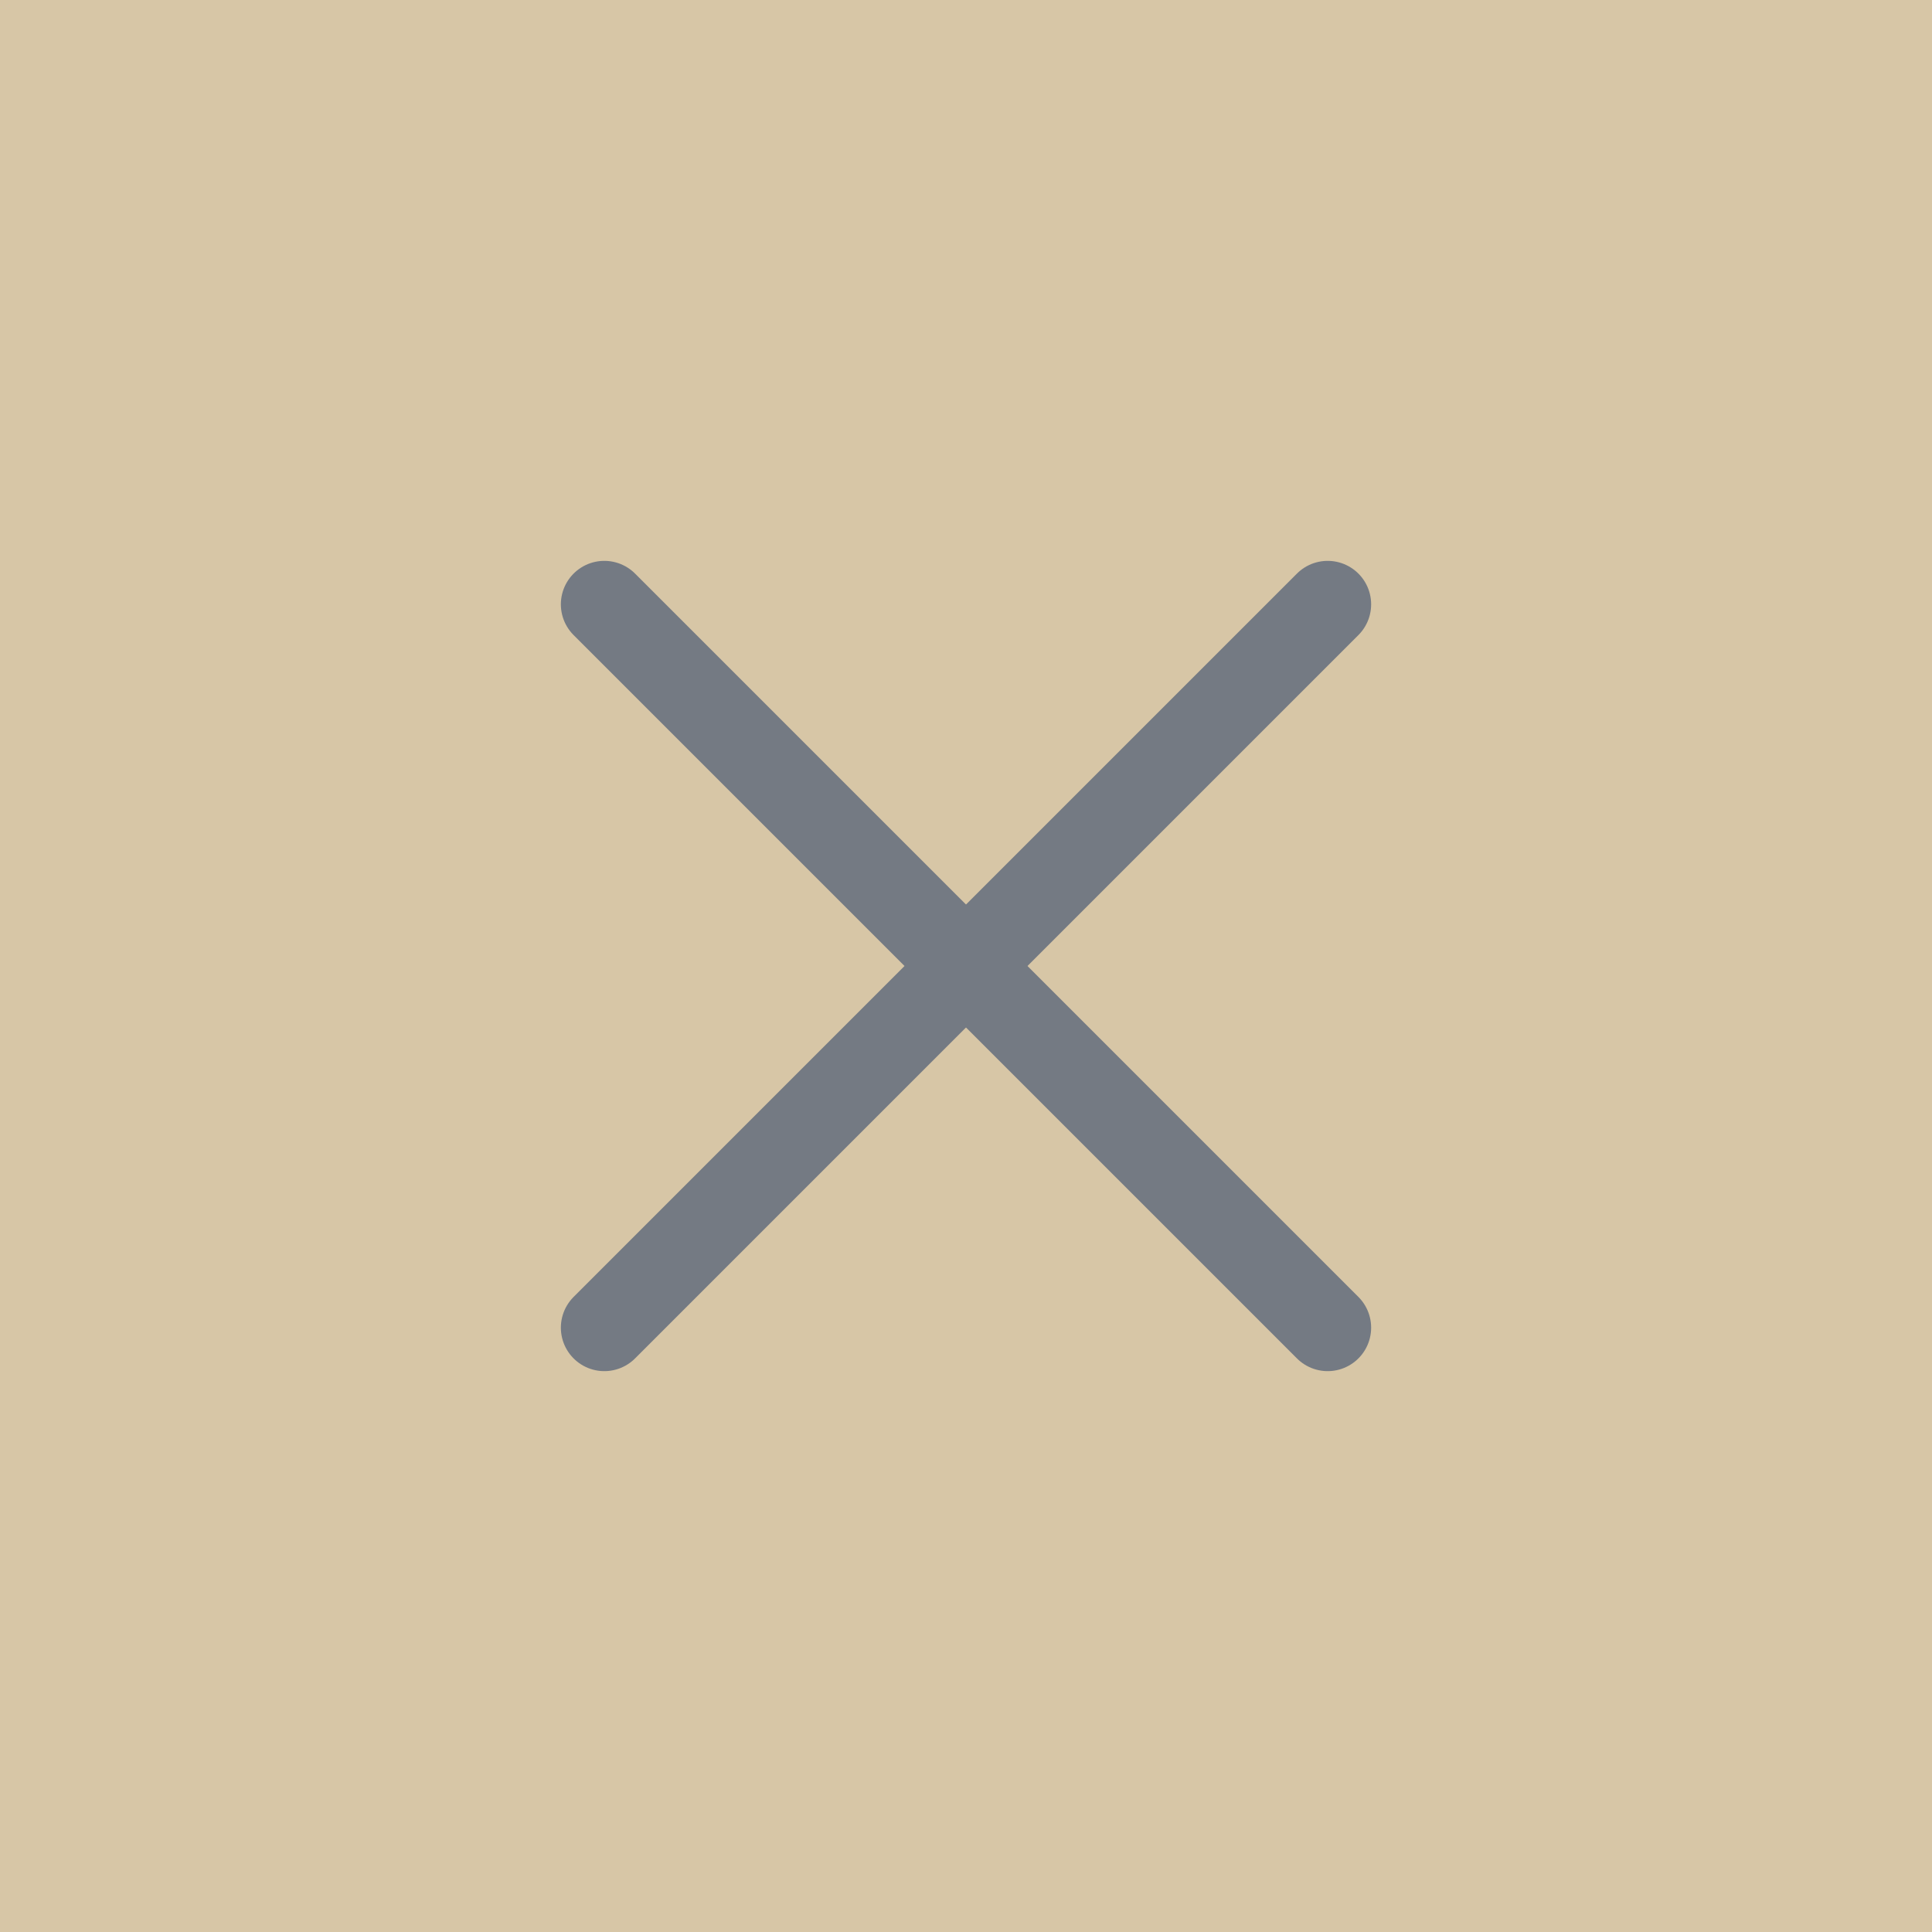
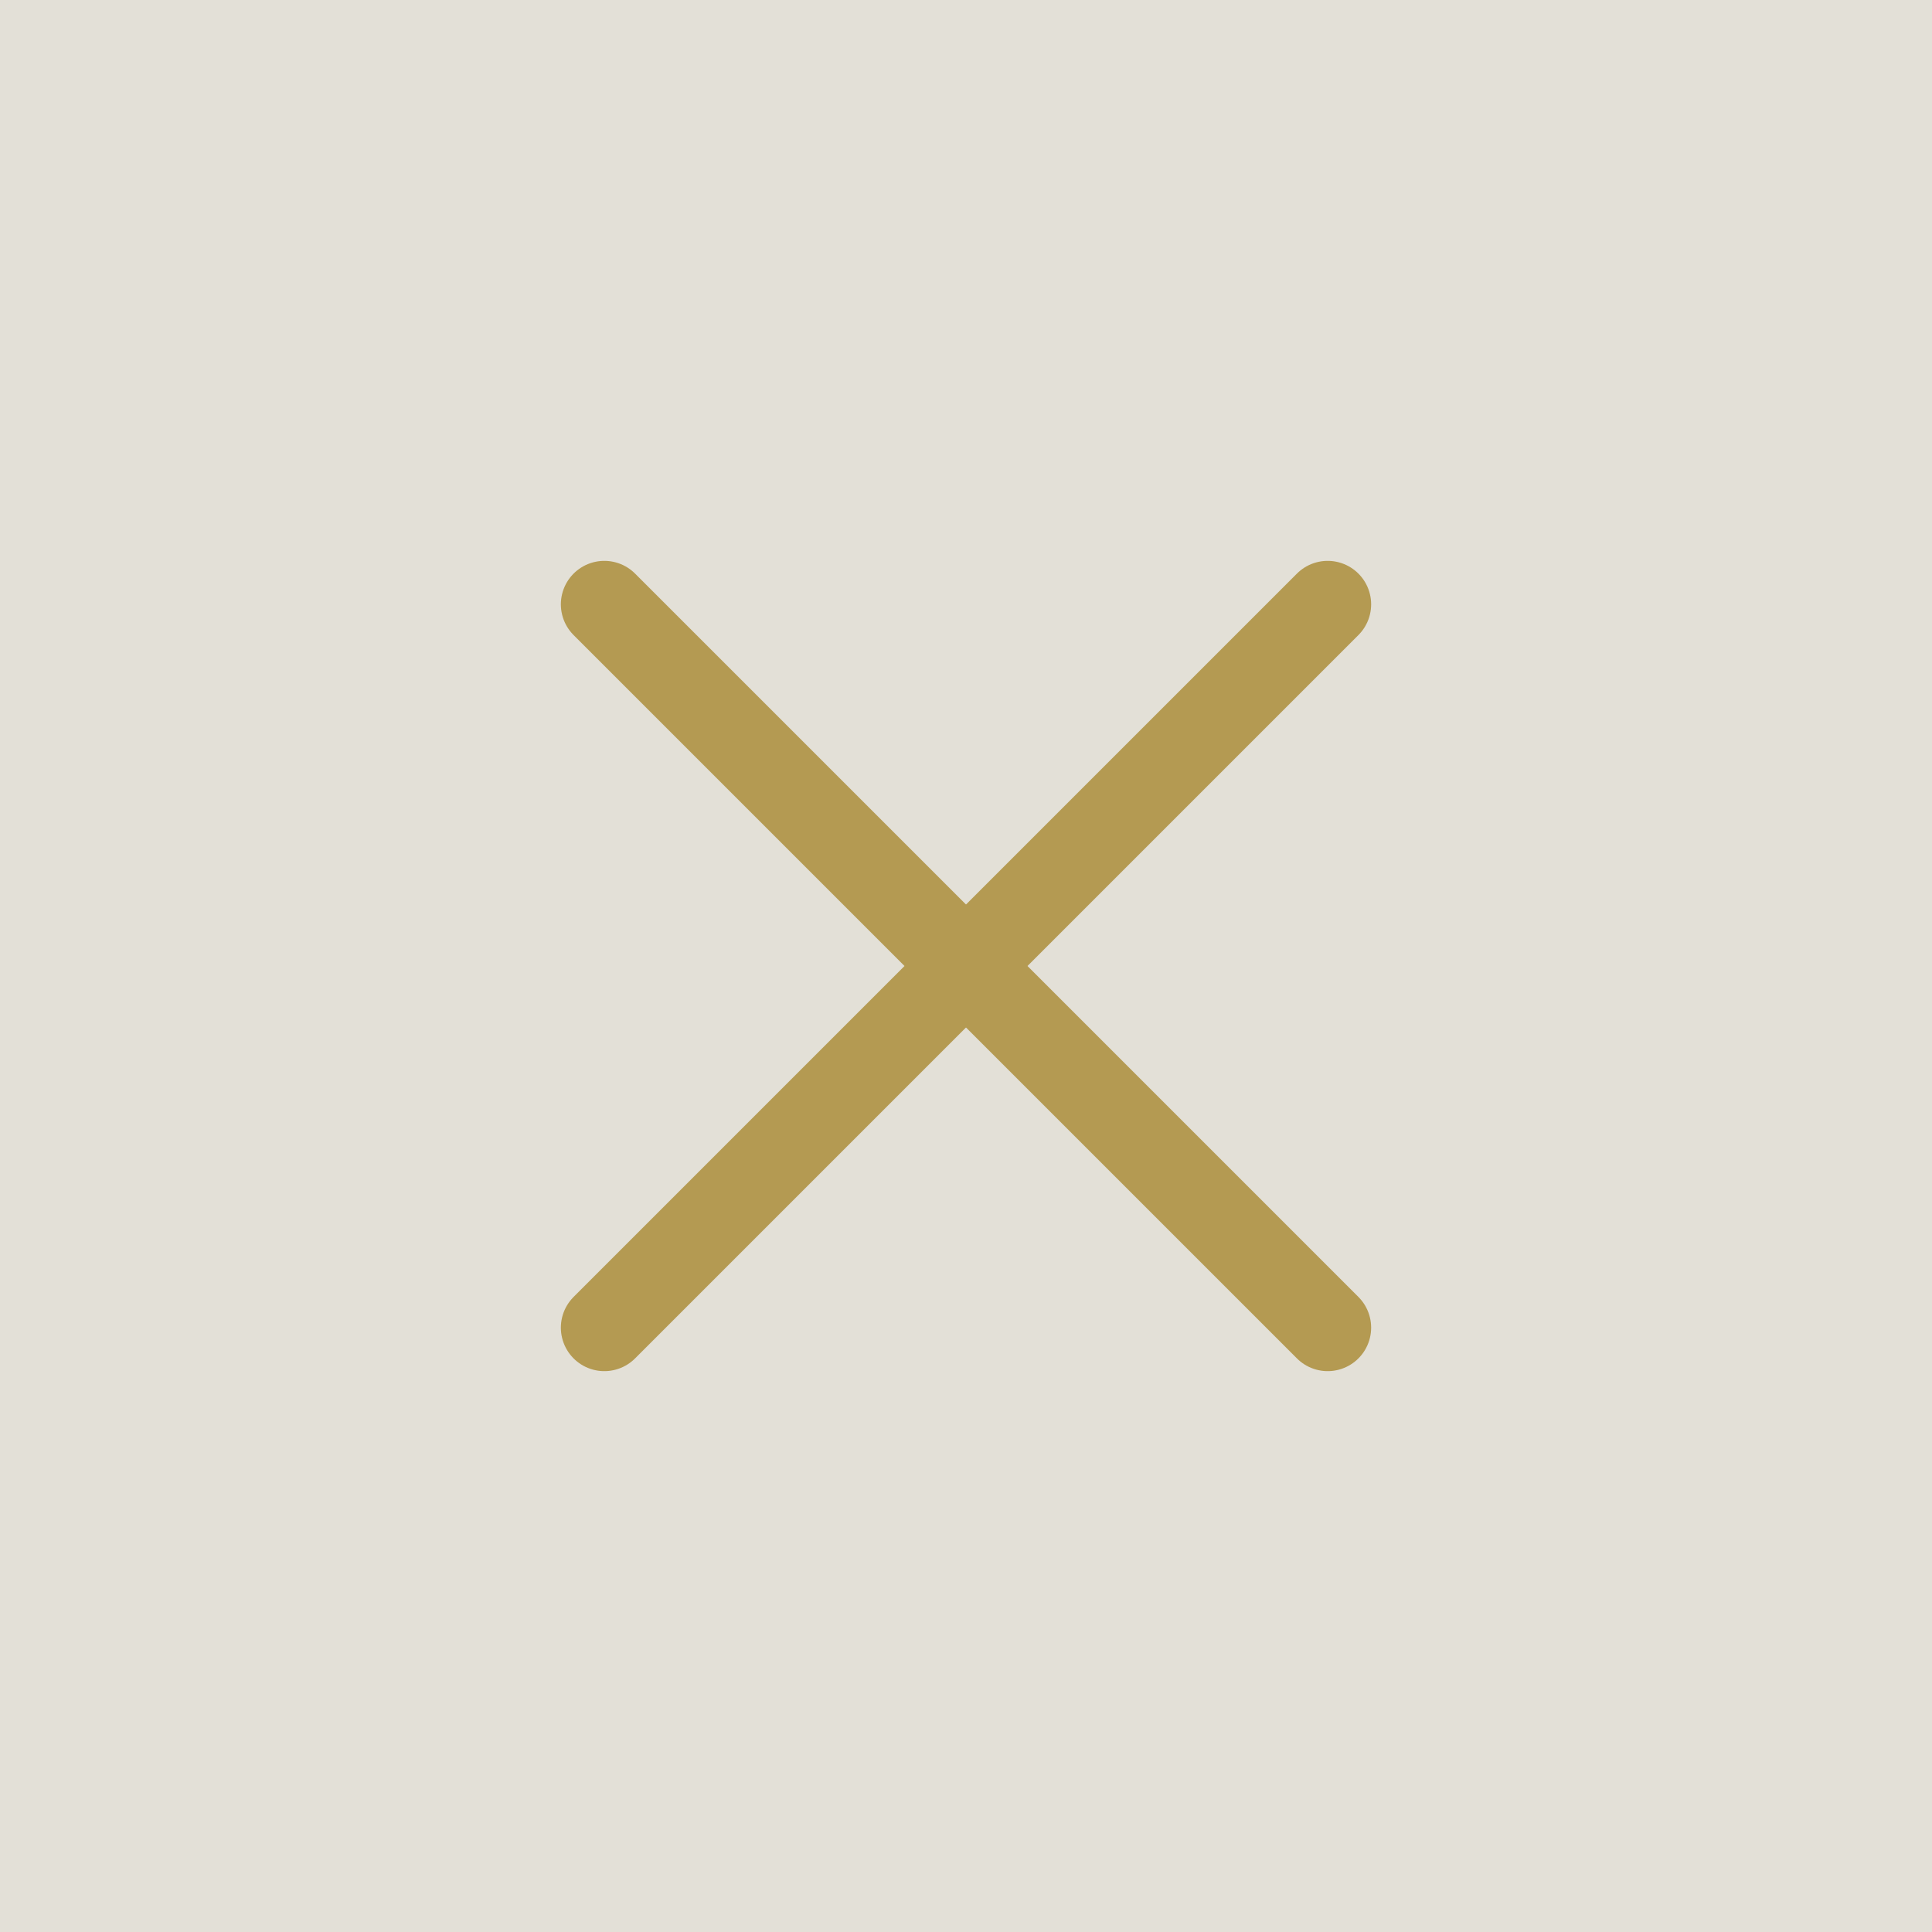
<svg xmlns="http://www.w3.org/2000/svg" width="1024" height="1024" viewBox="0 0 1024 1024">
  <defs />
-   <rect x="0" y="0" width="1024" height="1024" transform="matrix(1 0 0 1 0 0)" fill="#d7c6a6" />
-   <path d="M320.307 320.307L703.693 703.693" transform="matrix(1 0 0 1 0 0)" fill="none" stroke="#747a83" stroke-width="46.08" stroke-linecap="round" stroke-linejoin="round" />
-   <path d="M703.693 320.307L320.307 703.693" transform="matrix(1 0 0 1 0 0)" fill="none" stroke="#747a83" stroke-width="46.08" stroke-linecap="round" stroke-linejoin="round" />
+   <rect x="0" y="0" width="1024" height="1024" transform="matrix(1 0 0 1 0 0)" fill="#e3e0d7" />
+   <path d="M320.307 320.307L703.693 703.693" transform="matrix(1 0 0 1 0 0)" fill="none" stroke="#b49a52" stroke-width="46.08" stroke-linecap="round" stroke-linejoin="round" />
+   <path d="M703.693 320.307L320.307 703.693" transform="matrix(1 0 0 1 0 0)" fill="none" stroke="#b49a52" stroke-width="46.08" stroke-linecap="round" stroke-linejoin="round" />
</svg>
